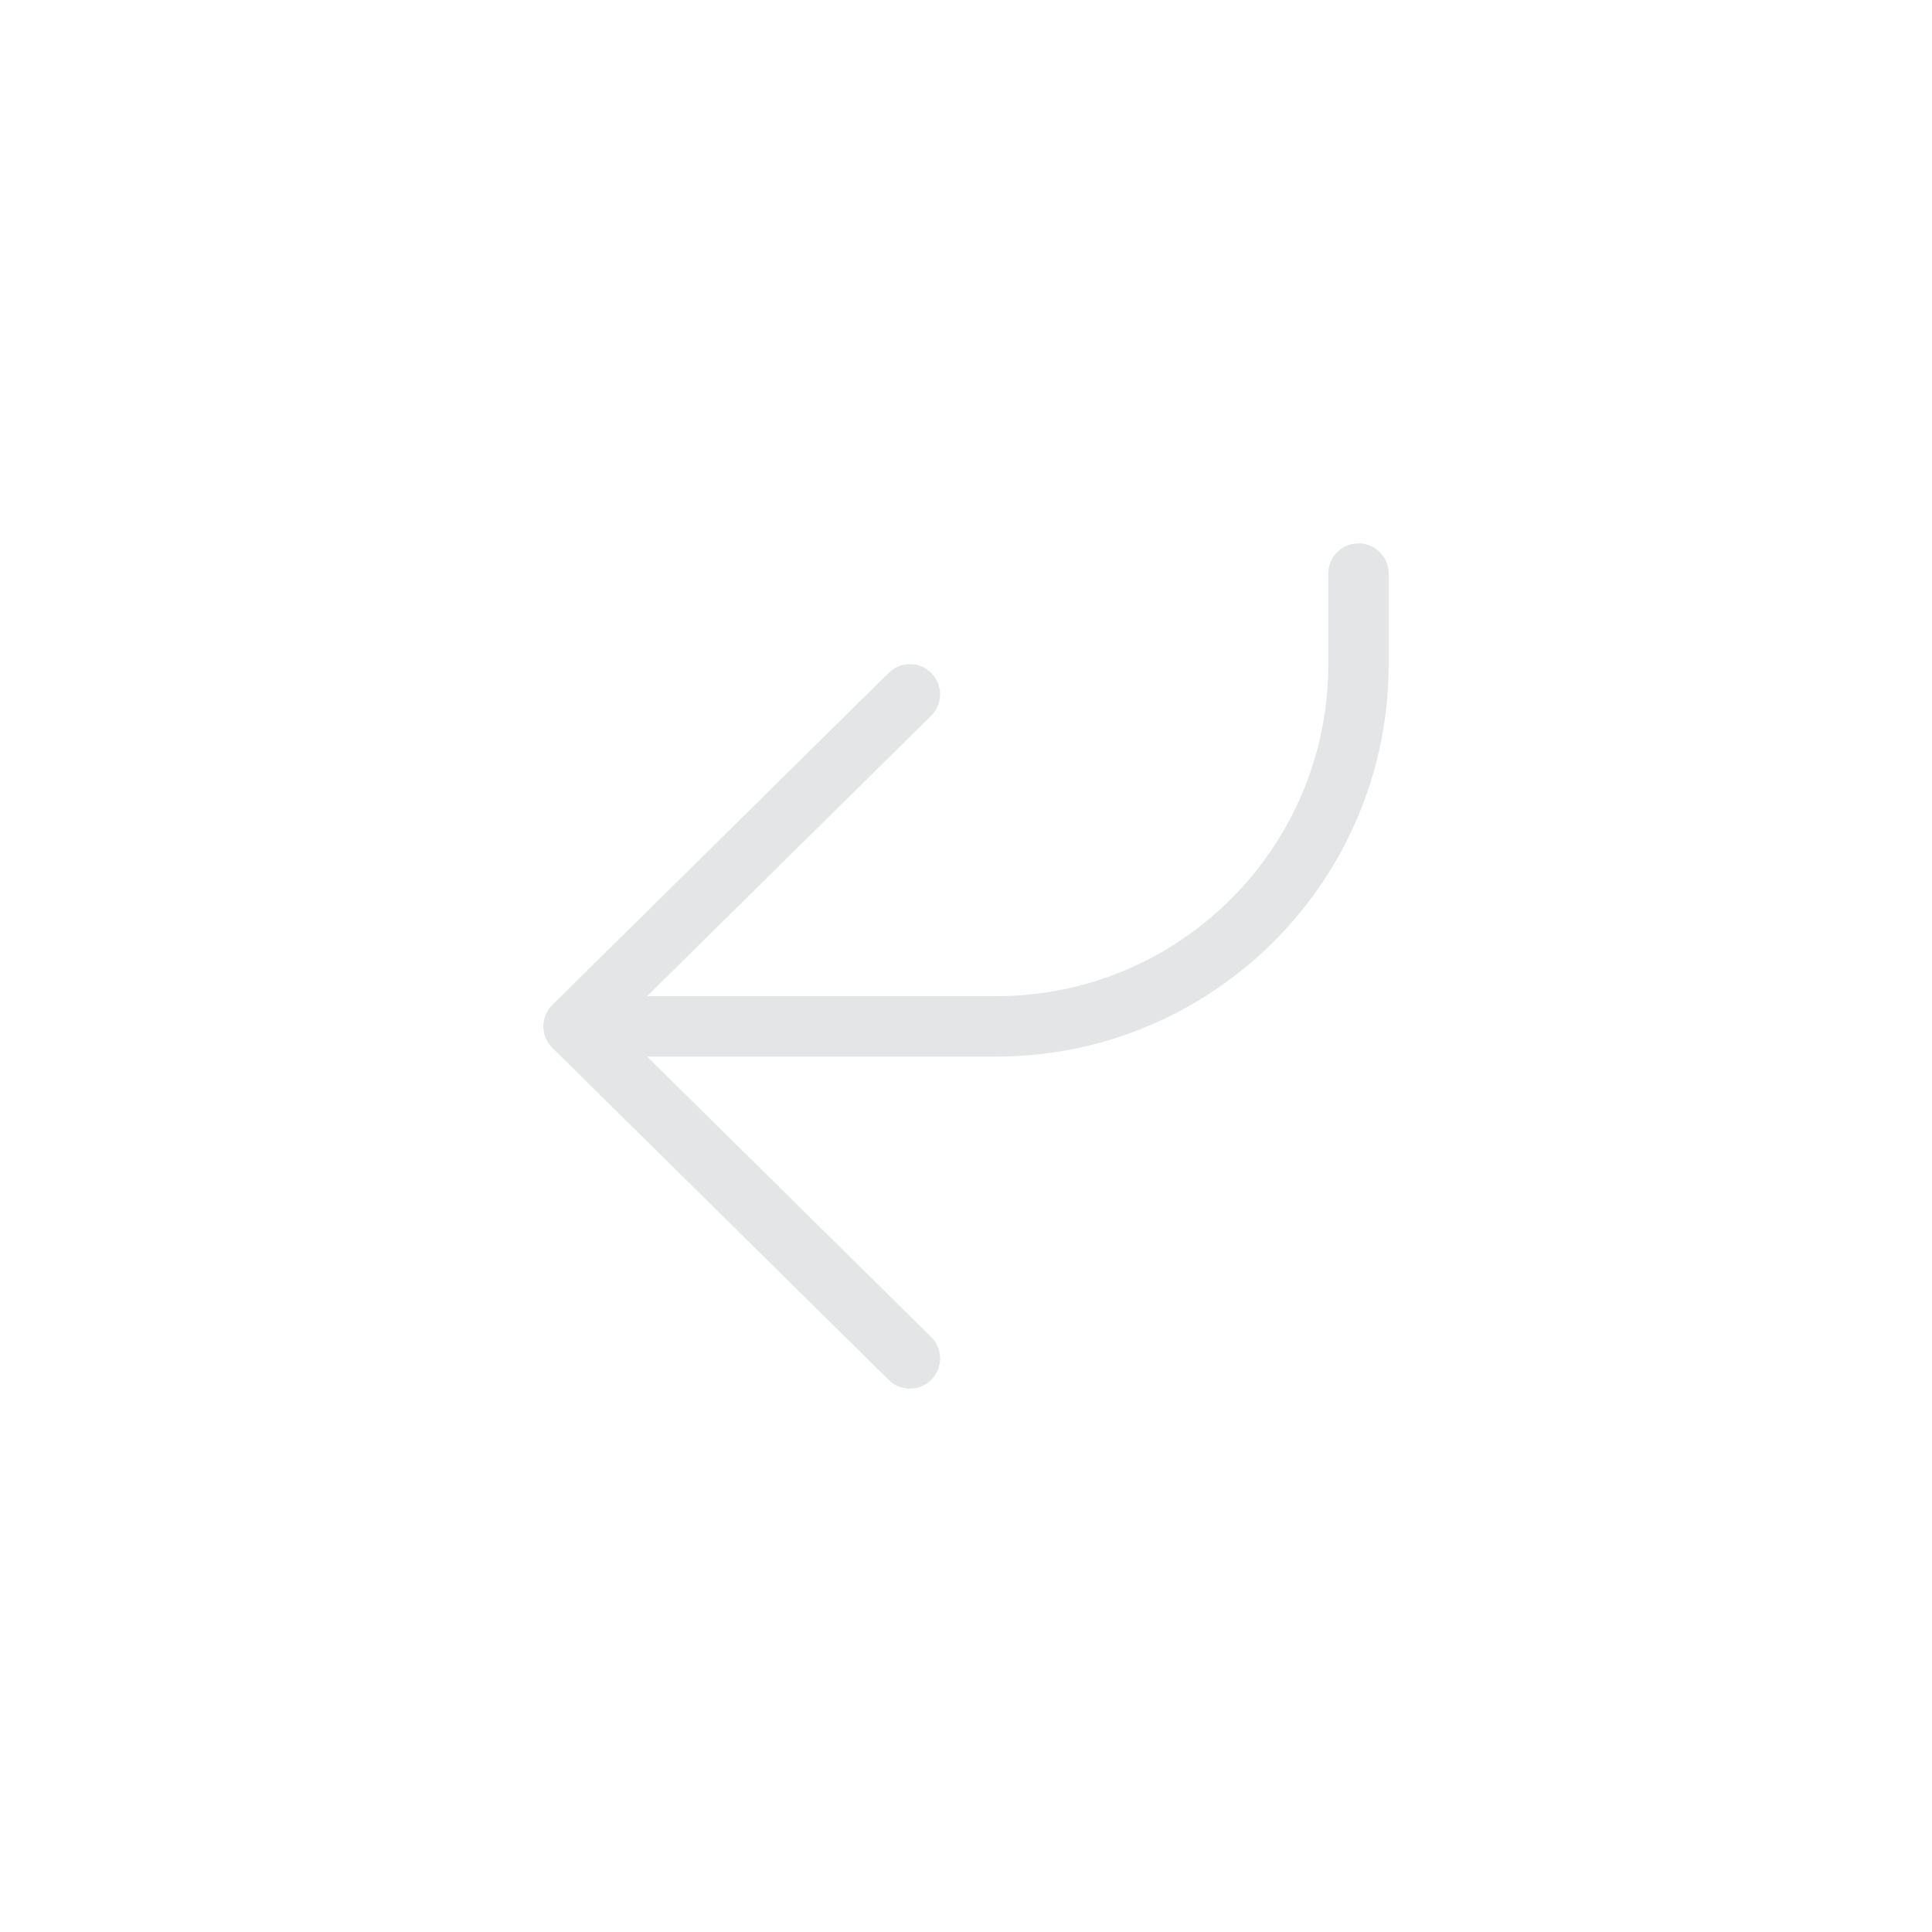
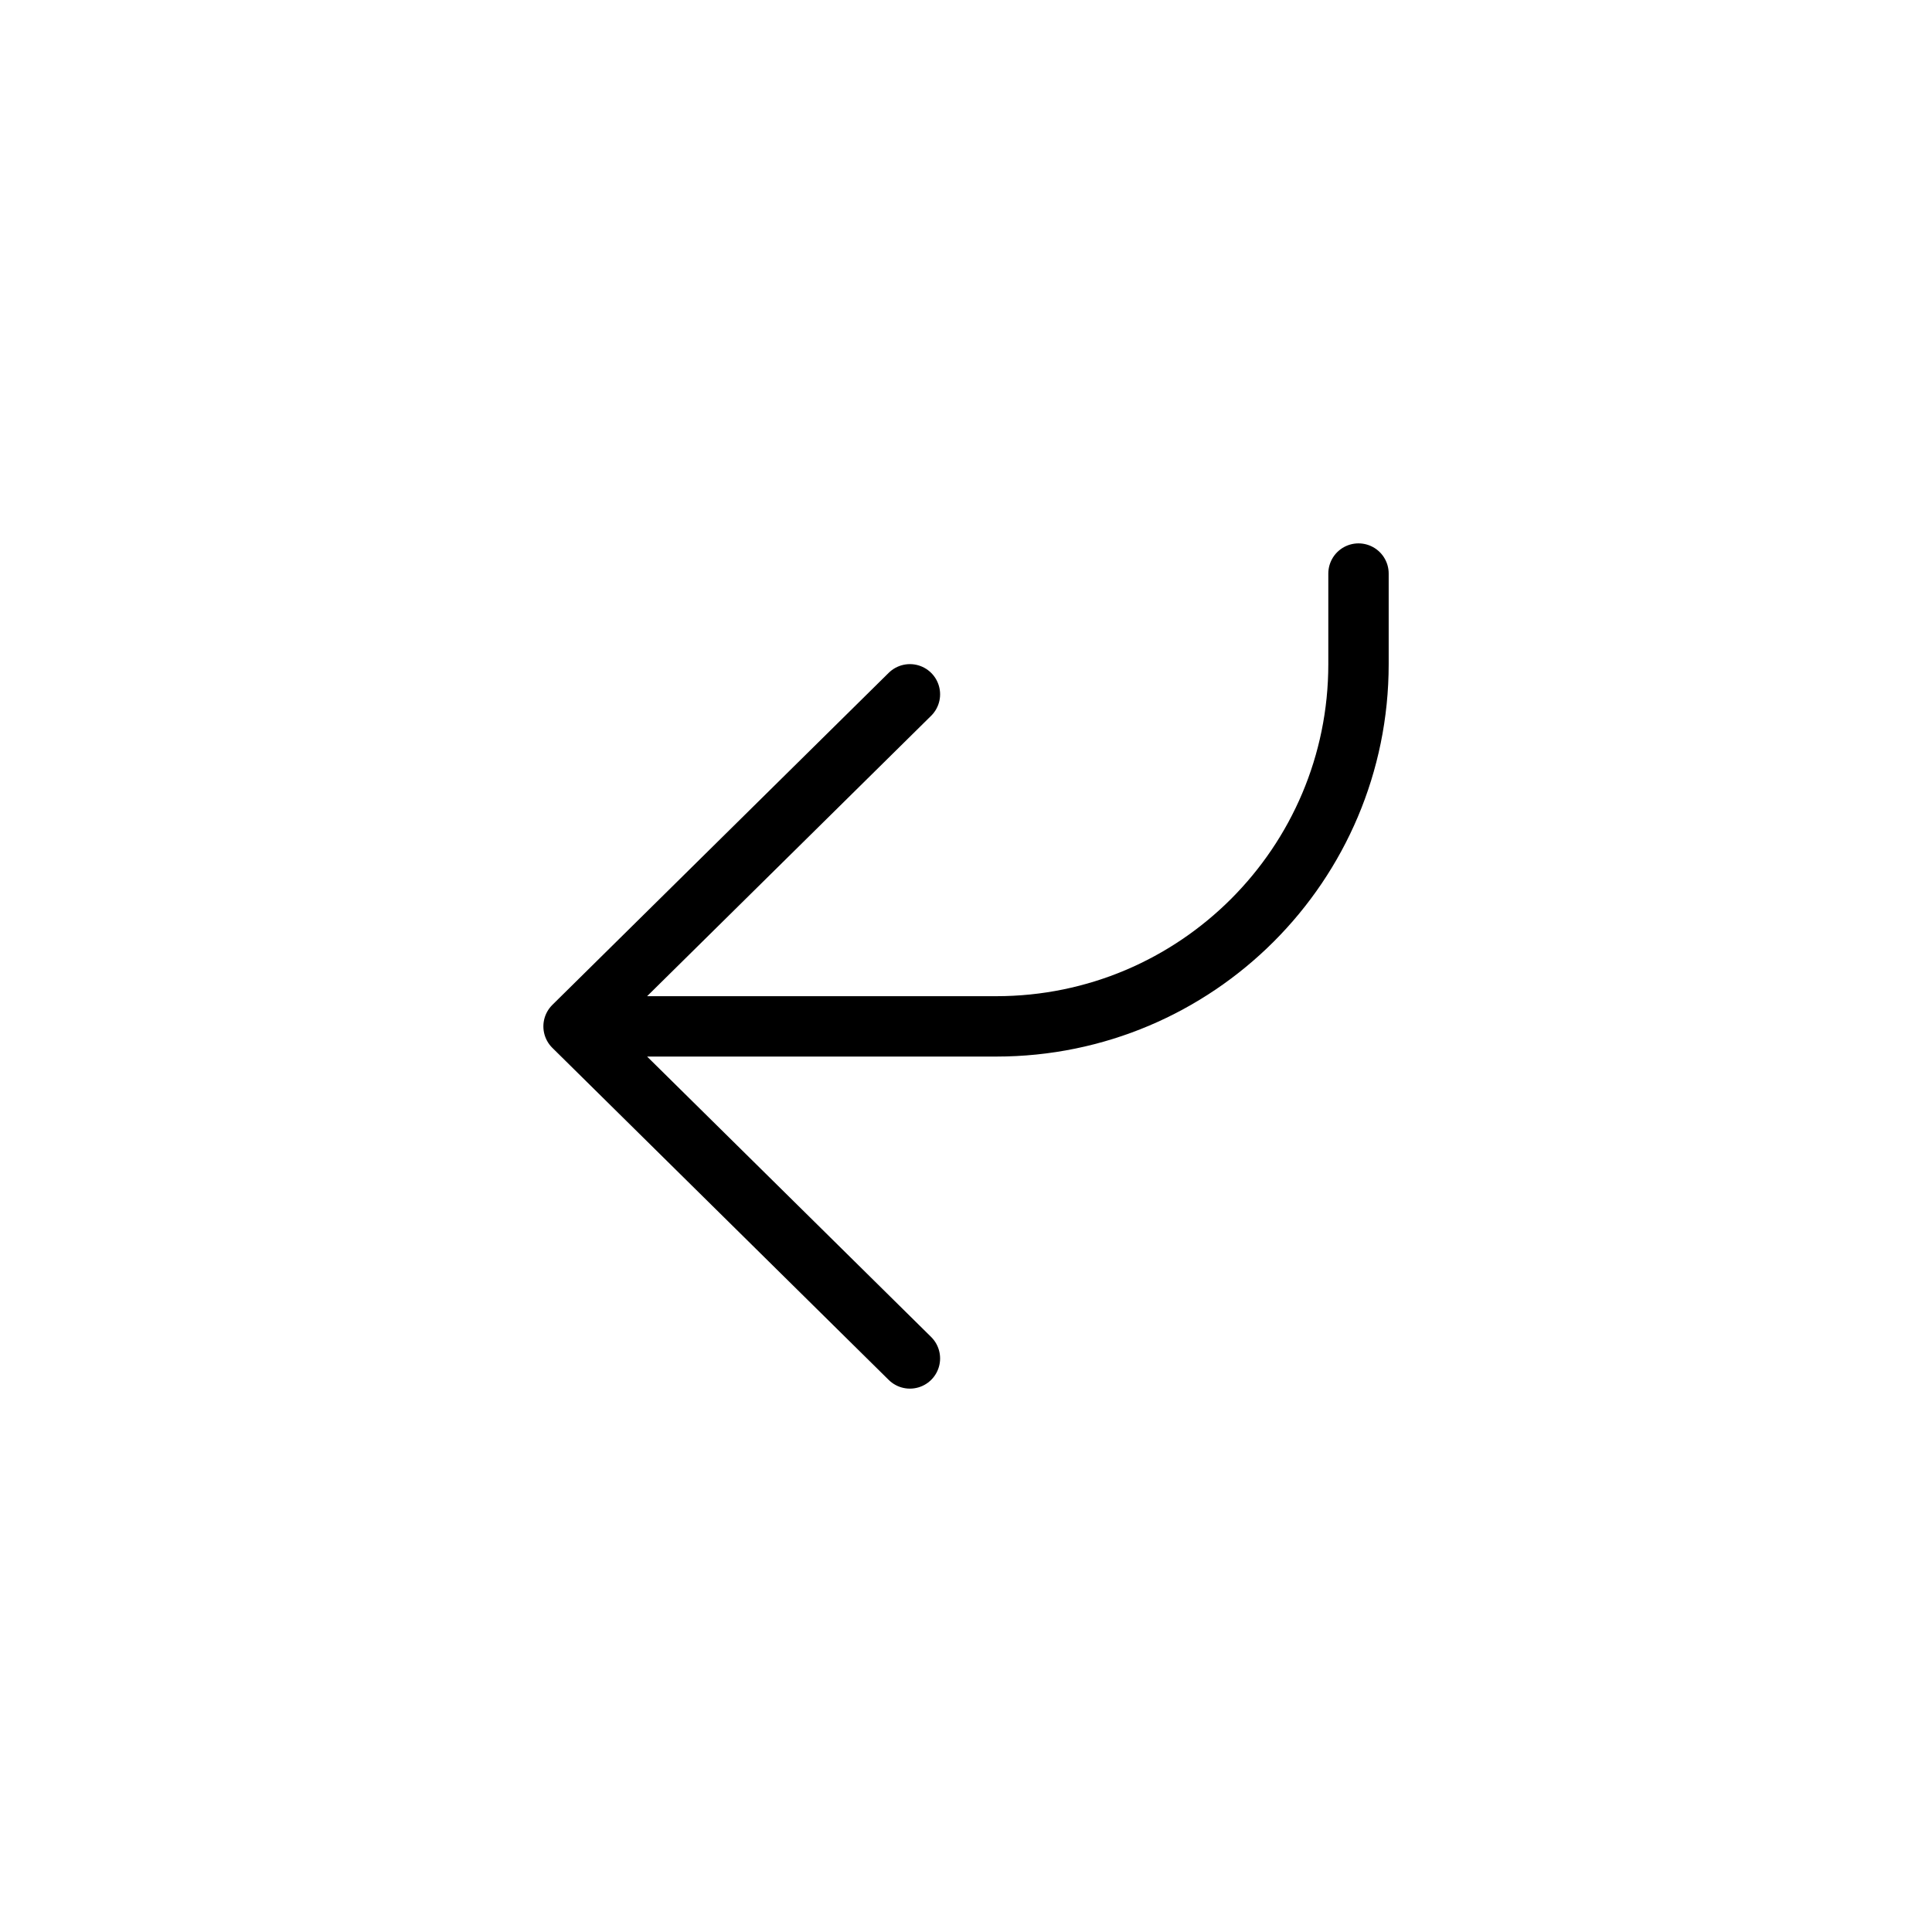
<svg xmlns="http://www.w3.org/2000/svg" width="32" height="32" viewBox="0 0 32 32" fill="none">
-   <path d="M15.071 22.5L9.5 17M9.5 17L15.071 11.5M9.5 17L16.501 17C19.814 17 22.501 14.314 22.501 11L22.501 9.5" stroke="#E4E5E6" stroke-miterlimit="10" stroke-linecap="round" stroke-linejoin="round" />
+   <path d="M15.071 22.5L9.5 17M9.5 17L15.071 11.5M9.5 17L16.501 17C19.814 17 22.501 14.314 22.501 11L22.501 9.5" stroke="currentColor" stroke-miterlimit="10" stroke-linecap="round" stroke-linejoin="round" />
</svg>
